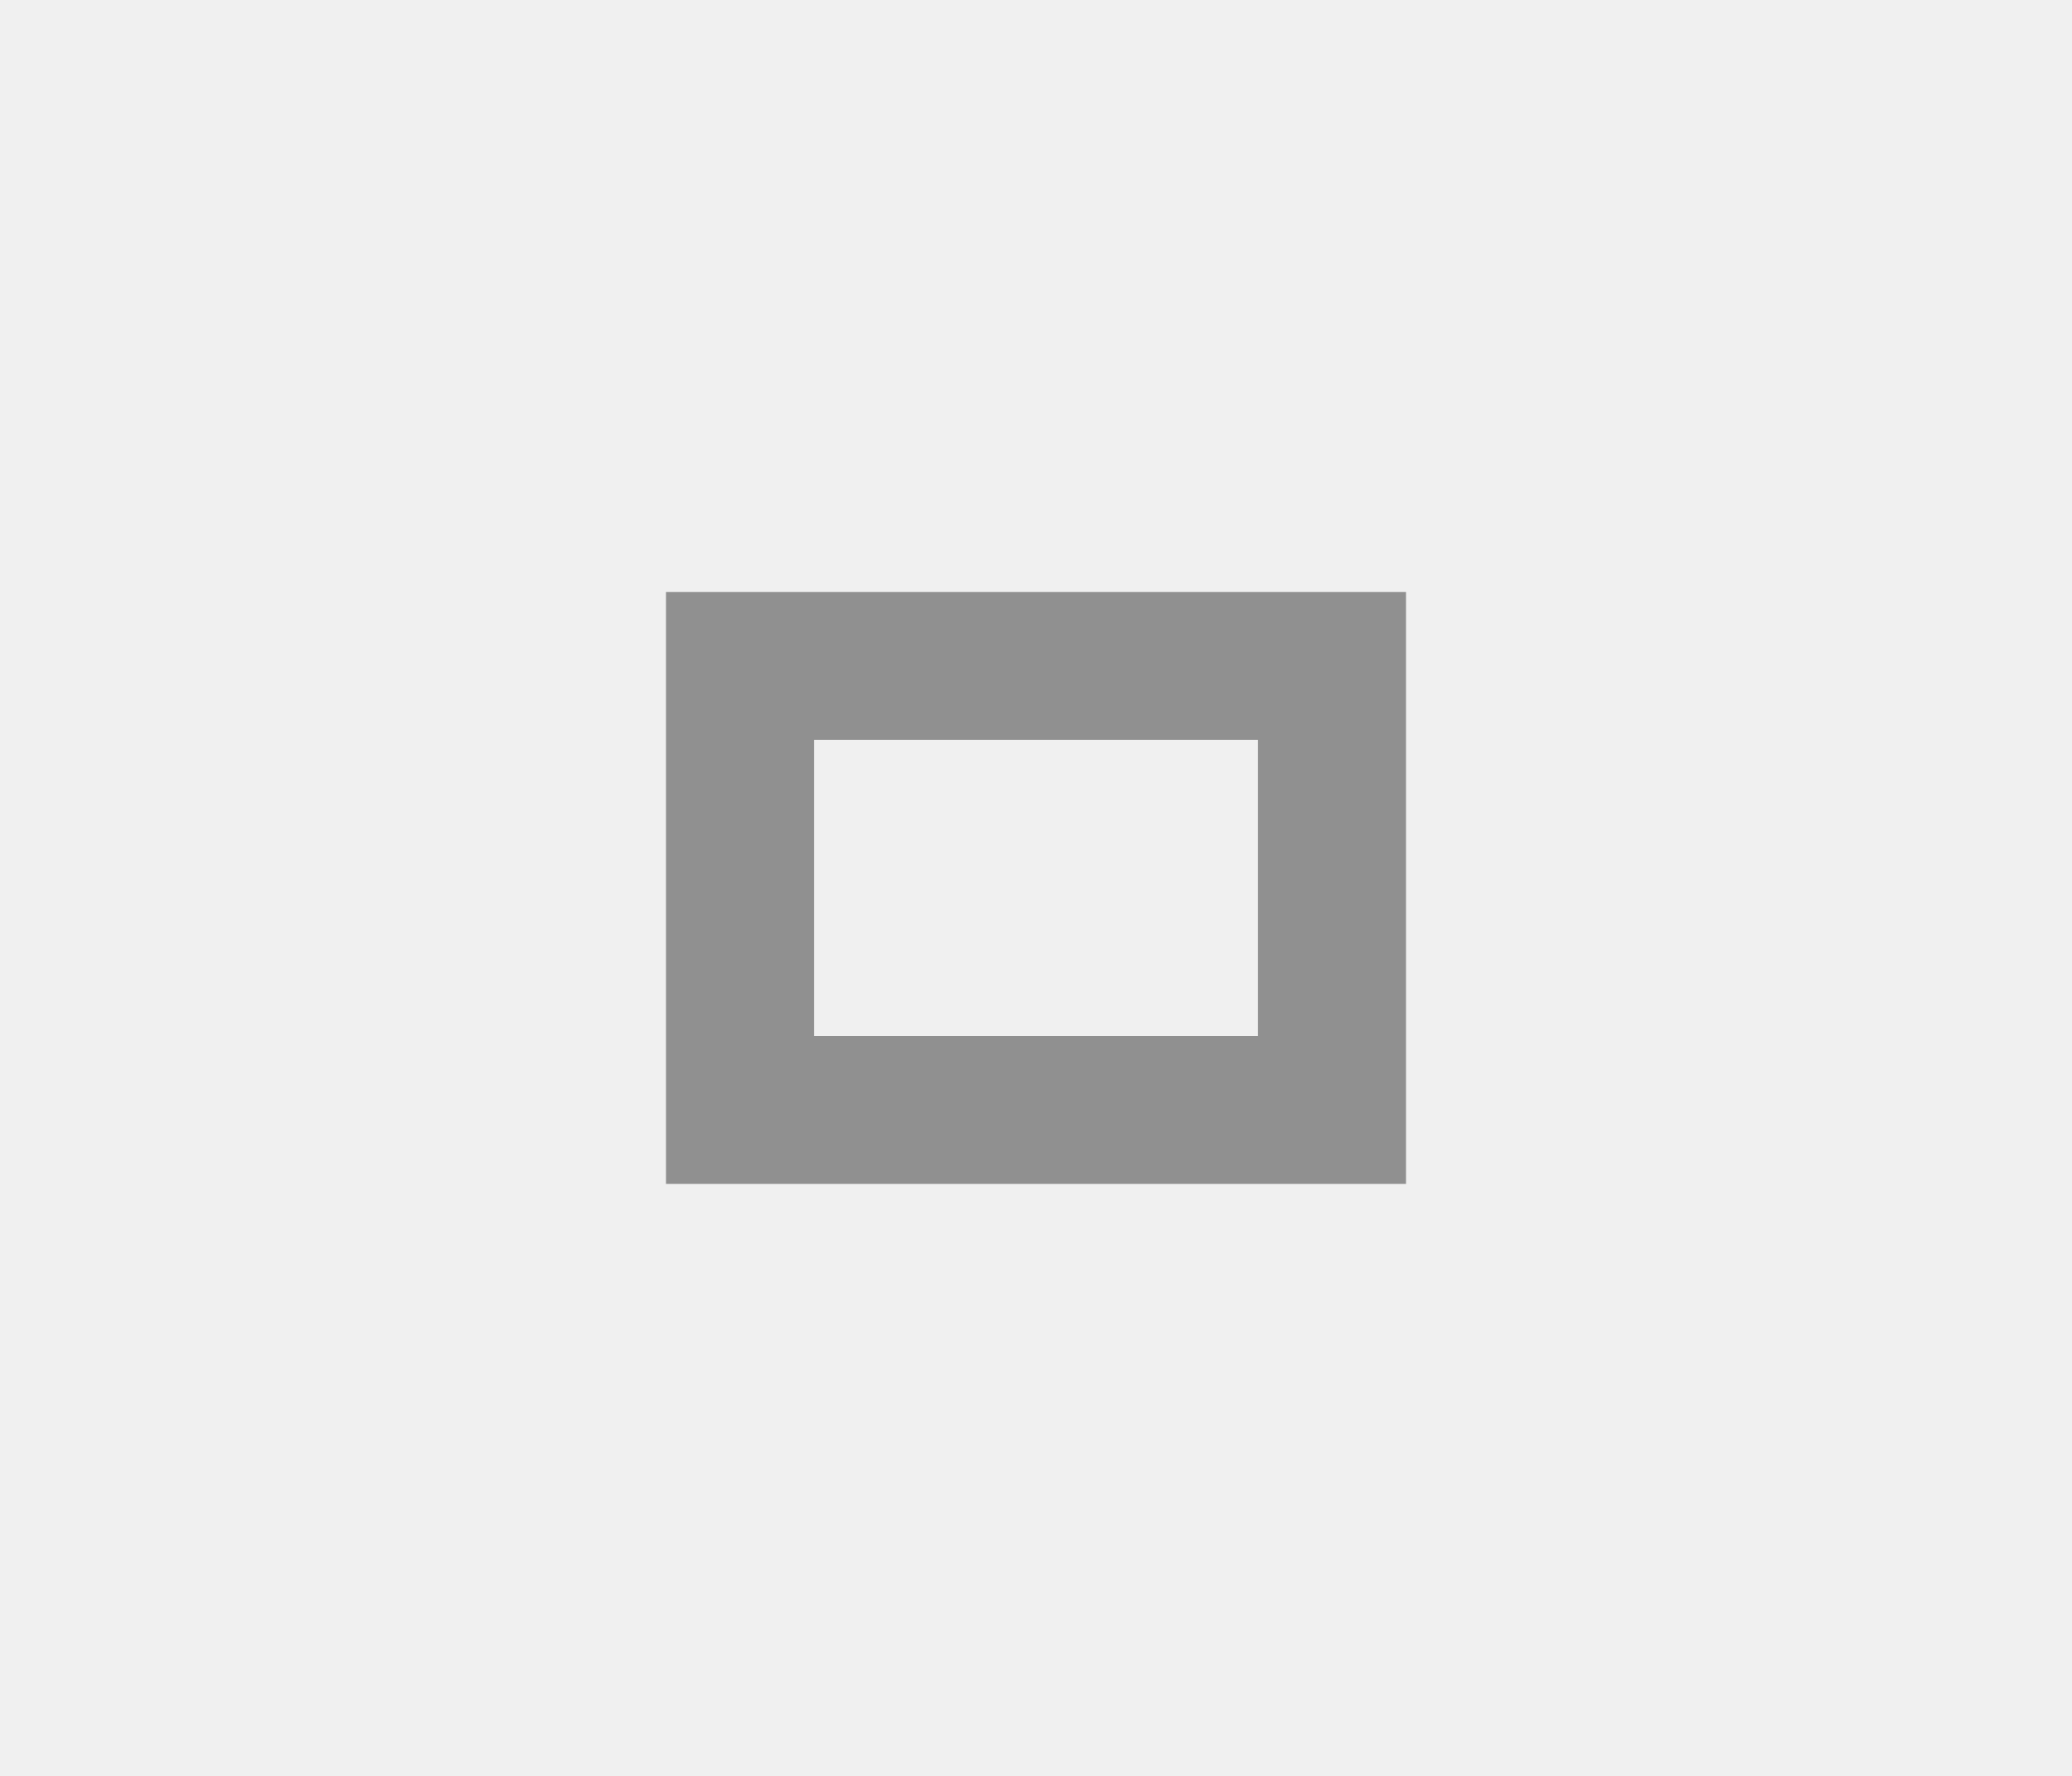
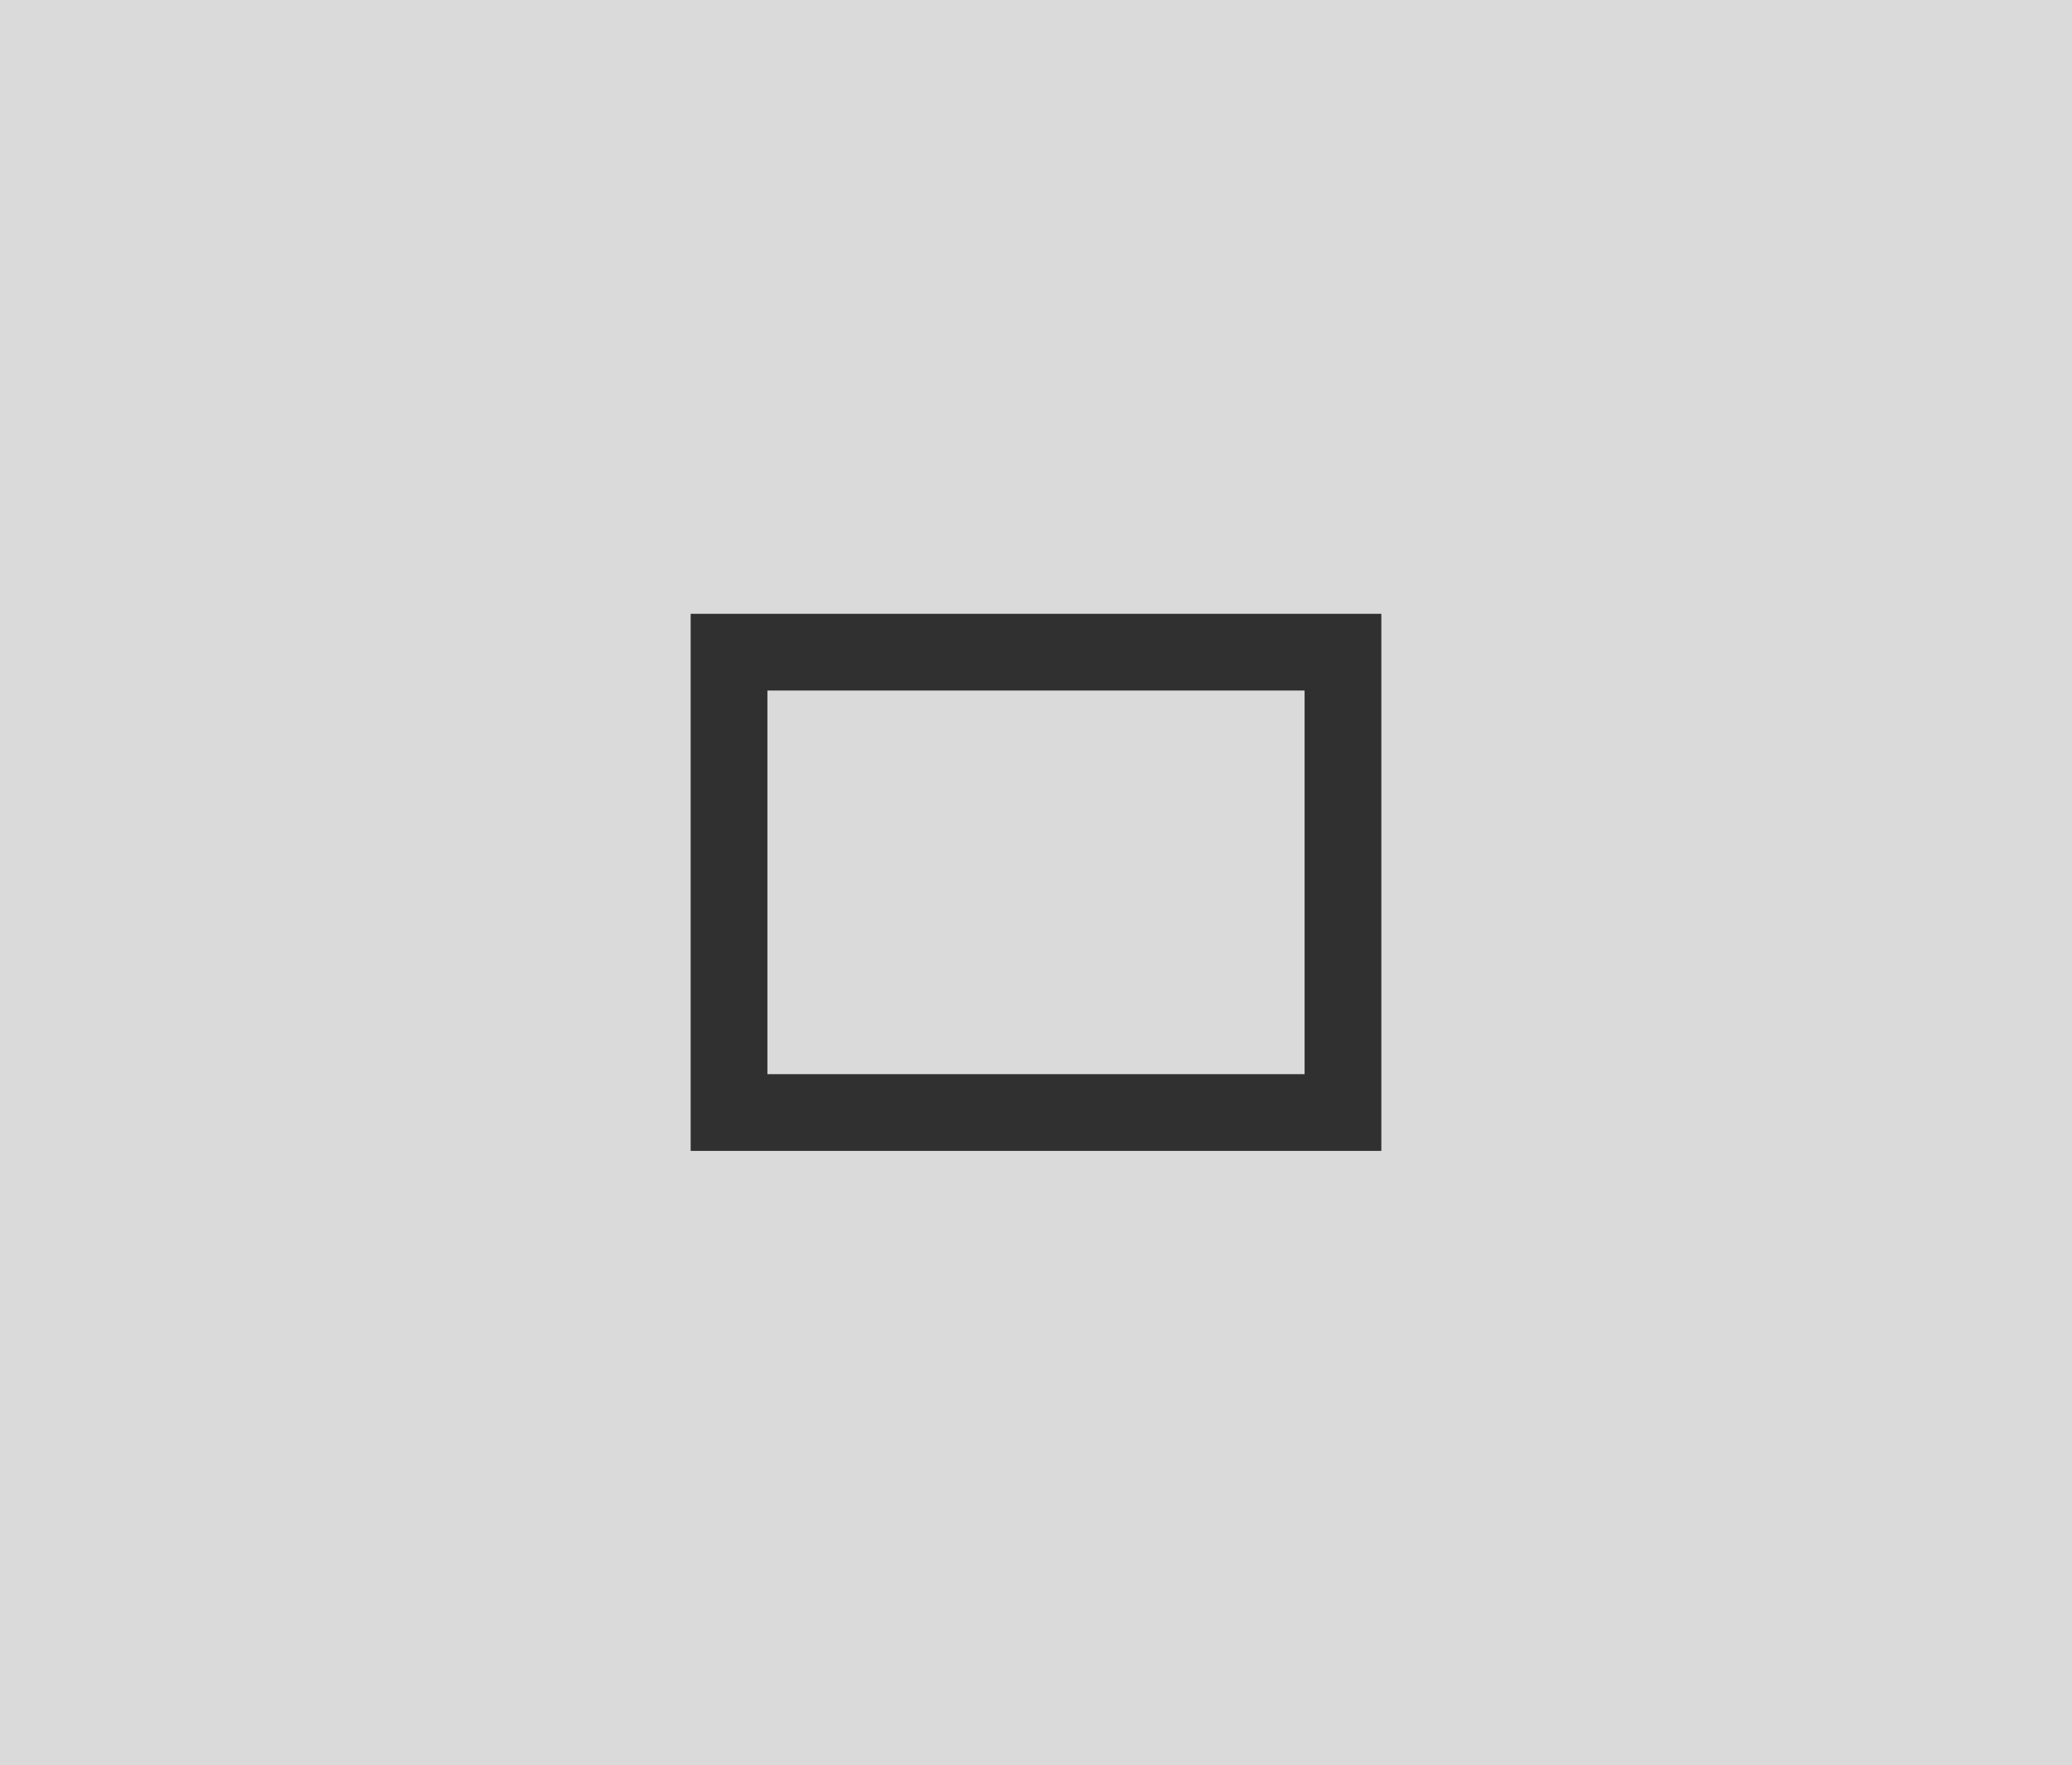
- <svg xmlns="http://www.w3.org/2000/svg" width="28px" height="24px" viewBox="0 0 28 24" version="1.1">
-   <defs />
-   <g id="窗口控制按钮" stroke="none" stroke-width="1" fill="none" fill-rule="evenodd">
-     <g id="浅色-无阴影" transform="translate(-133, -123)" fill="#000000">
-       <g id="maximize_normal" transform="translate(133, 123)">
-         <rect id="Rectangle-11" fill-opacity="0" x="0" y="0" width="28" height="24" />
-         <path d="M9,14 L9,16 L11,16 L17,16 L19,16 L19,14 L19,10 L19,8 L17,8 L11,8 L9,8 L9,10 L9,14 Z M11,14 L17,14 L17,10 L11,10 L11,14 Z" fill-opacity="0.4" />
-       </g>
+ <svg xmlns="http://www.w3.org/2000/svg" xmlns:xlink="http://www.w3.org/1999/xlink" width="27px" height="23px" viewBox="0 0 27 23" version="1.1">
+   <defs>
+     <rect id="path-1" x="-57" y="-70" width="181" height="236" />
+     <mask id="mask-2" maskContentUnits="userSpaceOnUse" maskUnits="objectBoundingBox" x="0" y="0" width="181" height="236" fill="white">
+       <use xlink:href="#path-1" />
+     </mask>
+   </defs>
+   <g id="Page-1" stroke="none" stroke-width="1" fill="none" fill-rule="evenodd">
+     <use id="Rectangle-135" stroke="#979797" mask="url(#mask-2)" stroke-width="2" fill="#DADADA" xlink:href="#path-1" />
+     <g id="titlebutton-maximize-dark">
+       <rect id="Rectangle-11" fill-opacity="0.289" fill="#000000" opacity="0" x="0" y="0" width="27" height="23" />
+       <path d="M9,13.25 L9,15 L10.8,15 L16.2,15 L18,15 L18,13.25 L18,9.75 L18,8 L16.2,8 L10.8,8 L9,8 L9,9.75 L9,13.25 Z M10,14 L17,14 L17,9 L10,9 L10,14 Z" id="maximize_normal" fill="#303030" />
    </g>
  </g>
</svg>
